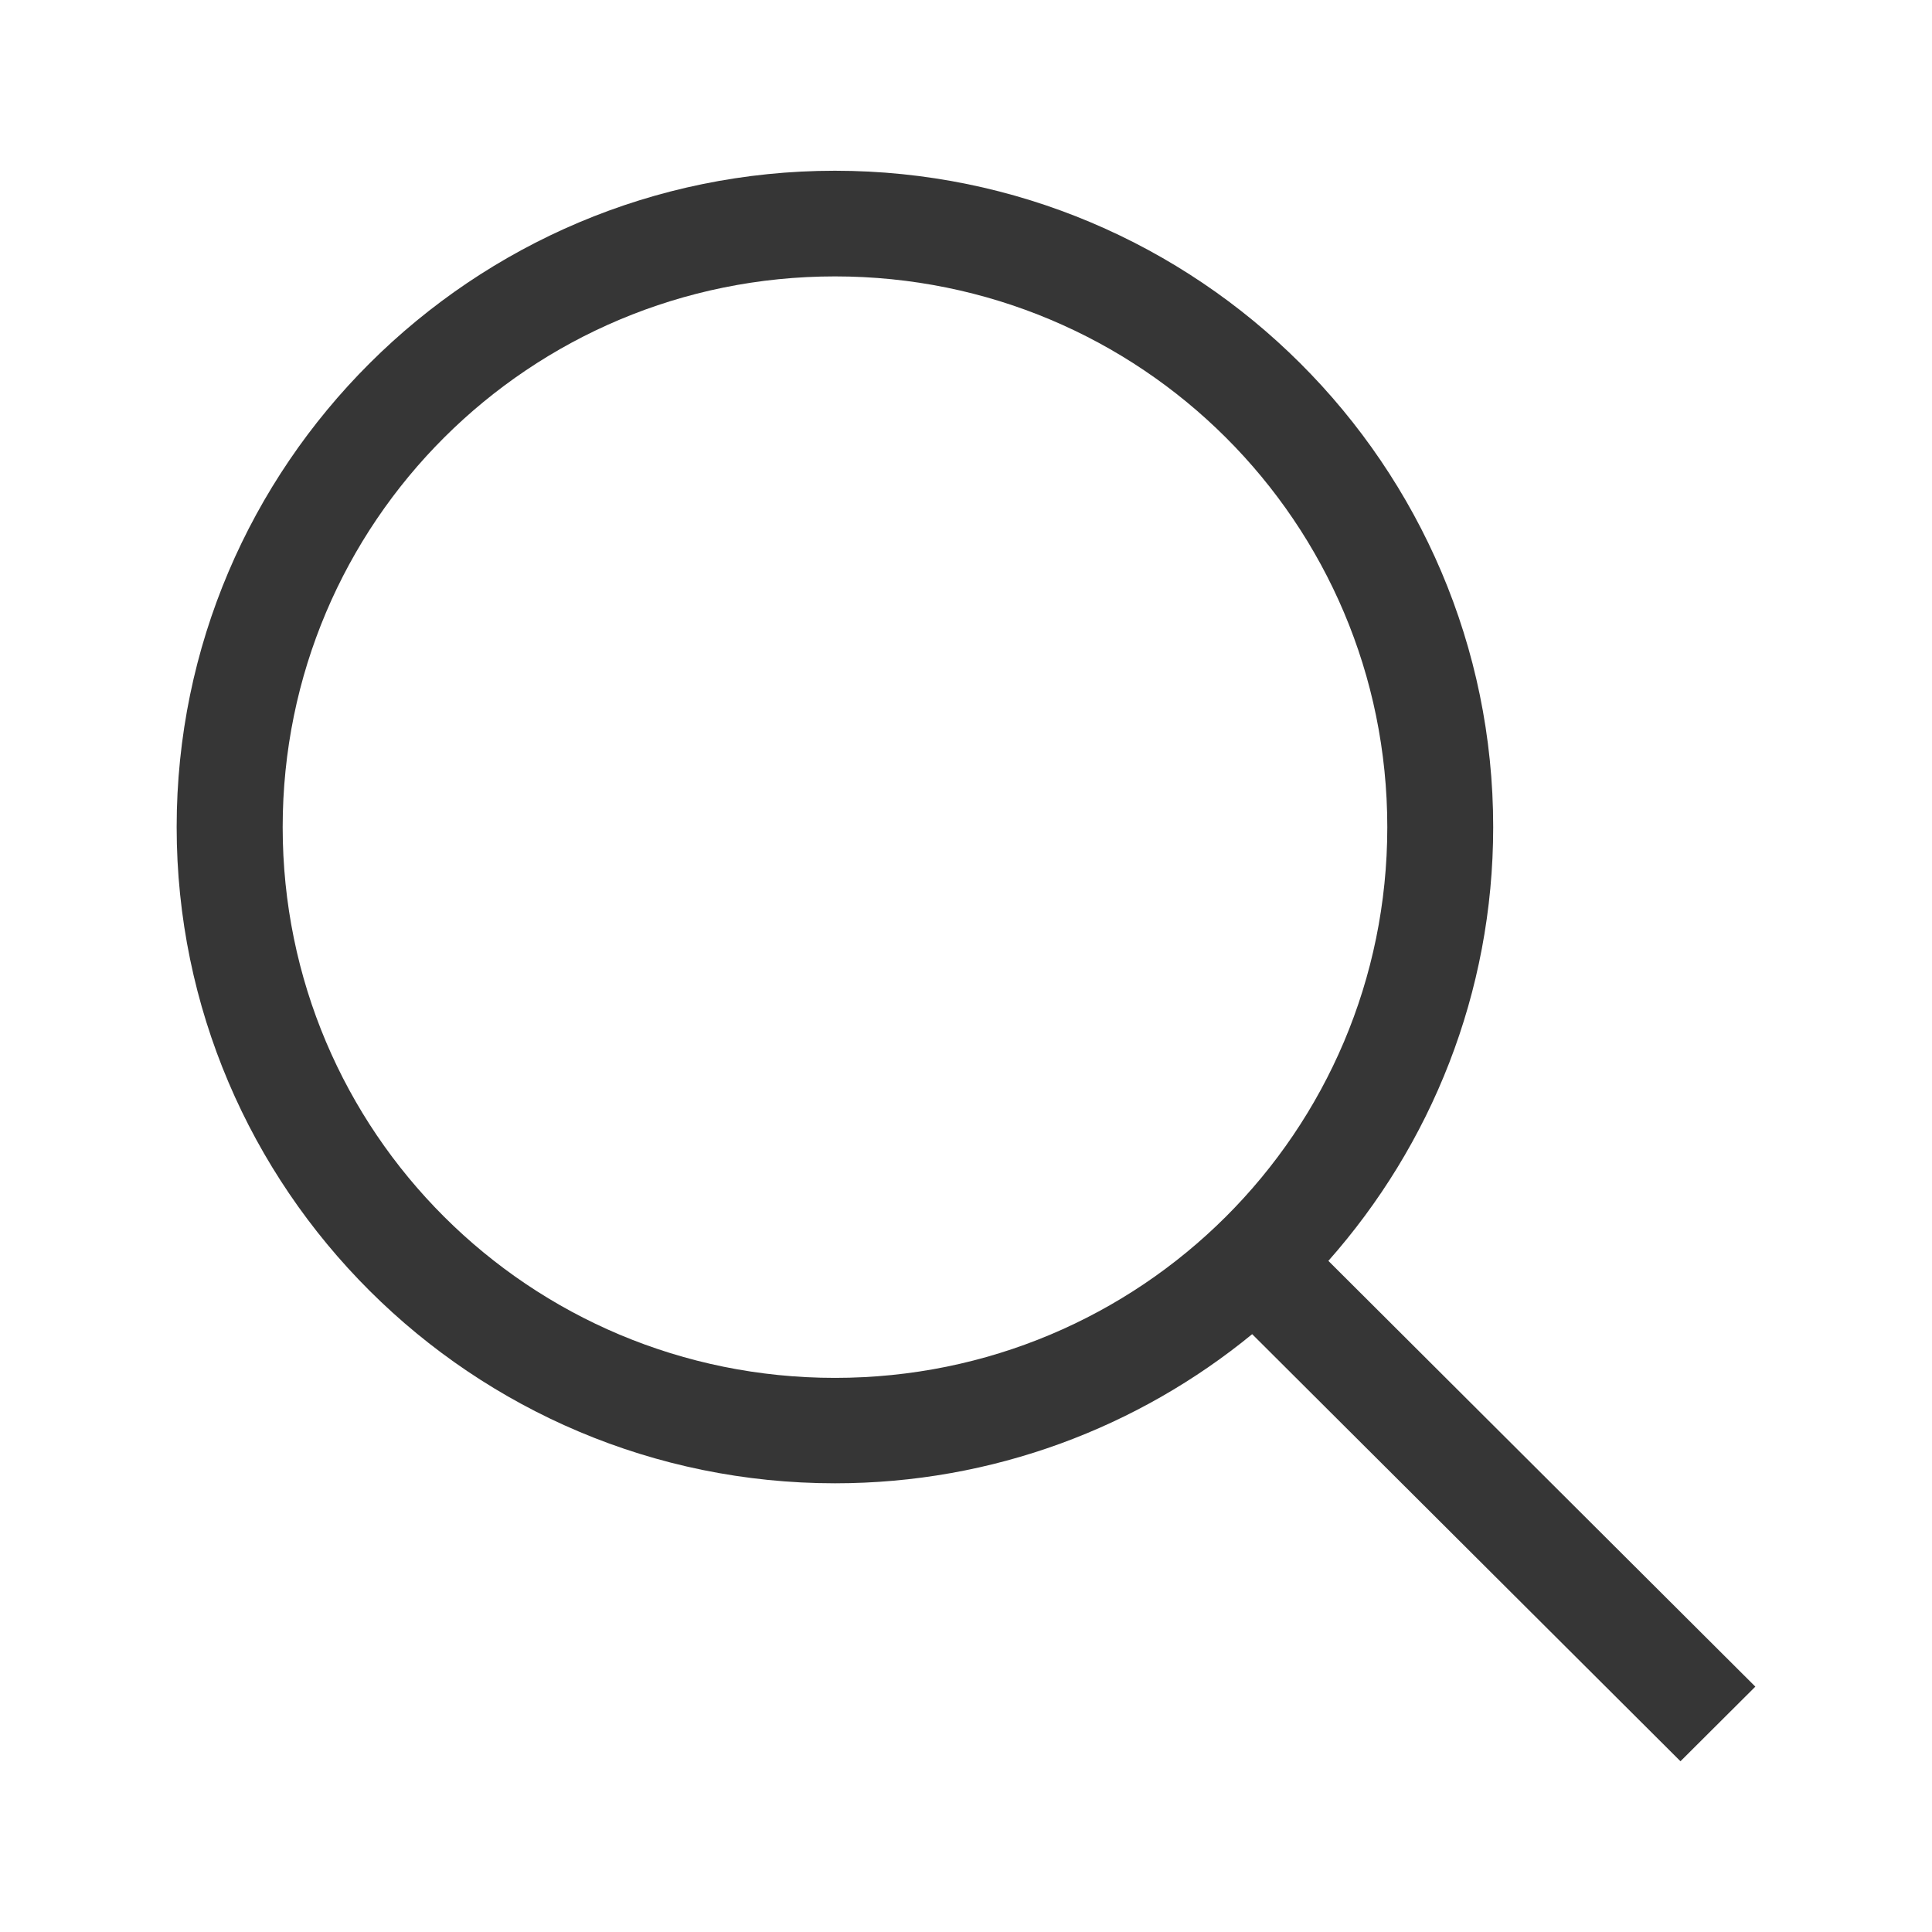
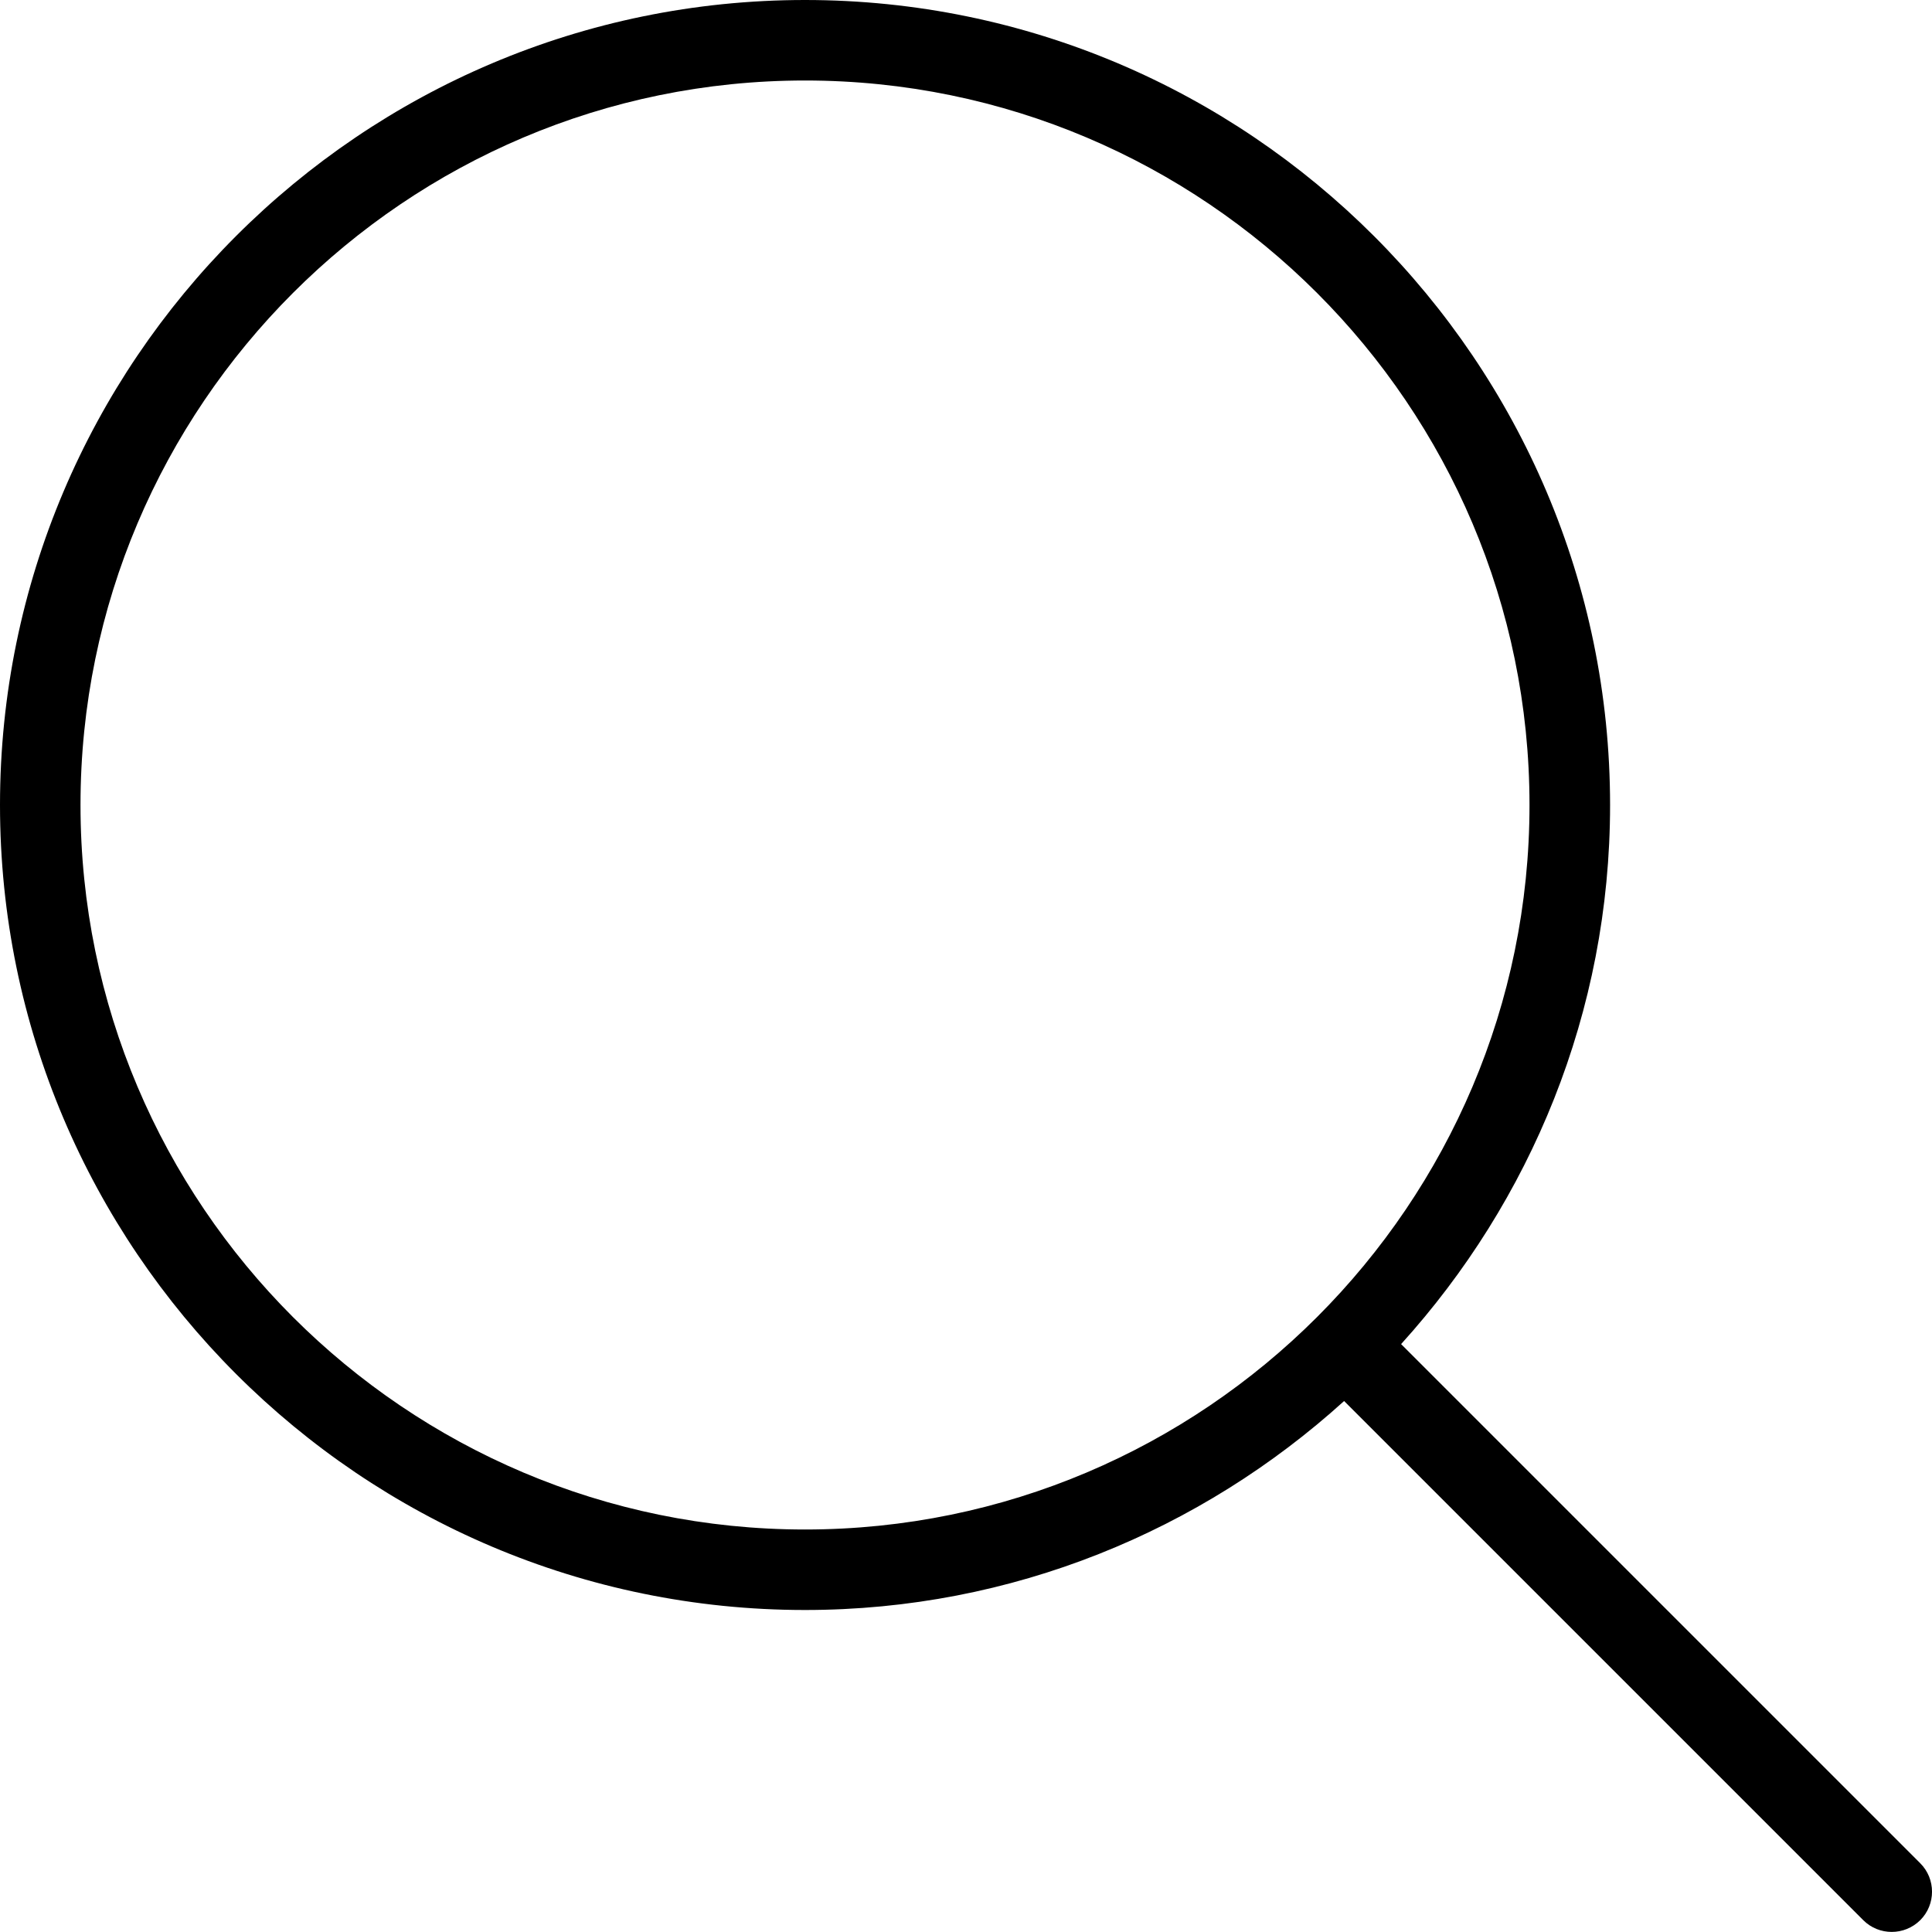
- <svg xmlns="http://www.w3.org/2000/svg" width="16" height="16" version="1.1">
-   <defs>
-     <style id="current-color-scheme" type="text/css">.ColorScheme-Text { color:#363636; }</style>
-   </defs>
-   <g id="searching">
-     <path d="m6.915 1.414c-3.006 0-5.452 2.439-5.452 5.435 0 2.997 2.446 5.435 5.452 5.435 1.31 0 2.514-0.464 3.455-1.235l3.547 3.537 0.62-0.618-3.536-3.526c0.849-0.959 1.365-2.217 1.365-3.593 0-2.997-2.446-5.435-5.452-5.435zm0 0.875c2.532 0 4.574 2.037 4.574 4.561 0 2.524-2.043 4.561-4.574 4.561-2.532 0-4.574-2.037-4.574-4.561 0-2.524 2.043-4.561 4.574-4.561z" class="ColorScheme-Text" fill="currentColor" />
-     <rect width="16" height="16" fill="none" />
-   </g>
+ <svg xmlns="http://www.w3.org/2000/svg" id="Layer_1" data-name="Layer 1" viewBox="0 0 24 24">
+   <path d="M23.854,23.146l-6.449-6.449c1.607-1.775,2.596-4.12,2.596-6.697C20,4.486,15.514,0,10,0S0,4.486,0,10s4.486,10,10,10c2.577,0,4.922-.988,6.697-2.596l6.449,6.449c.098,.098,.226,.146,.354,.146s.256-.049,.354-.146c.195-.195,.195-.512,0-.707ZM1,10C1,5.038,5.038,1,10,1s9,4.038,9,9-4.037,9-9,9S1,14.962,1,10Z" />
</svg>
